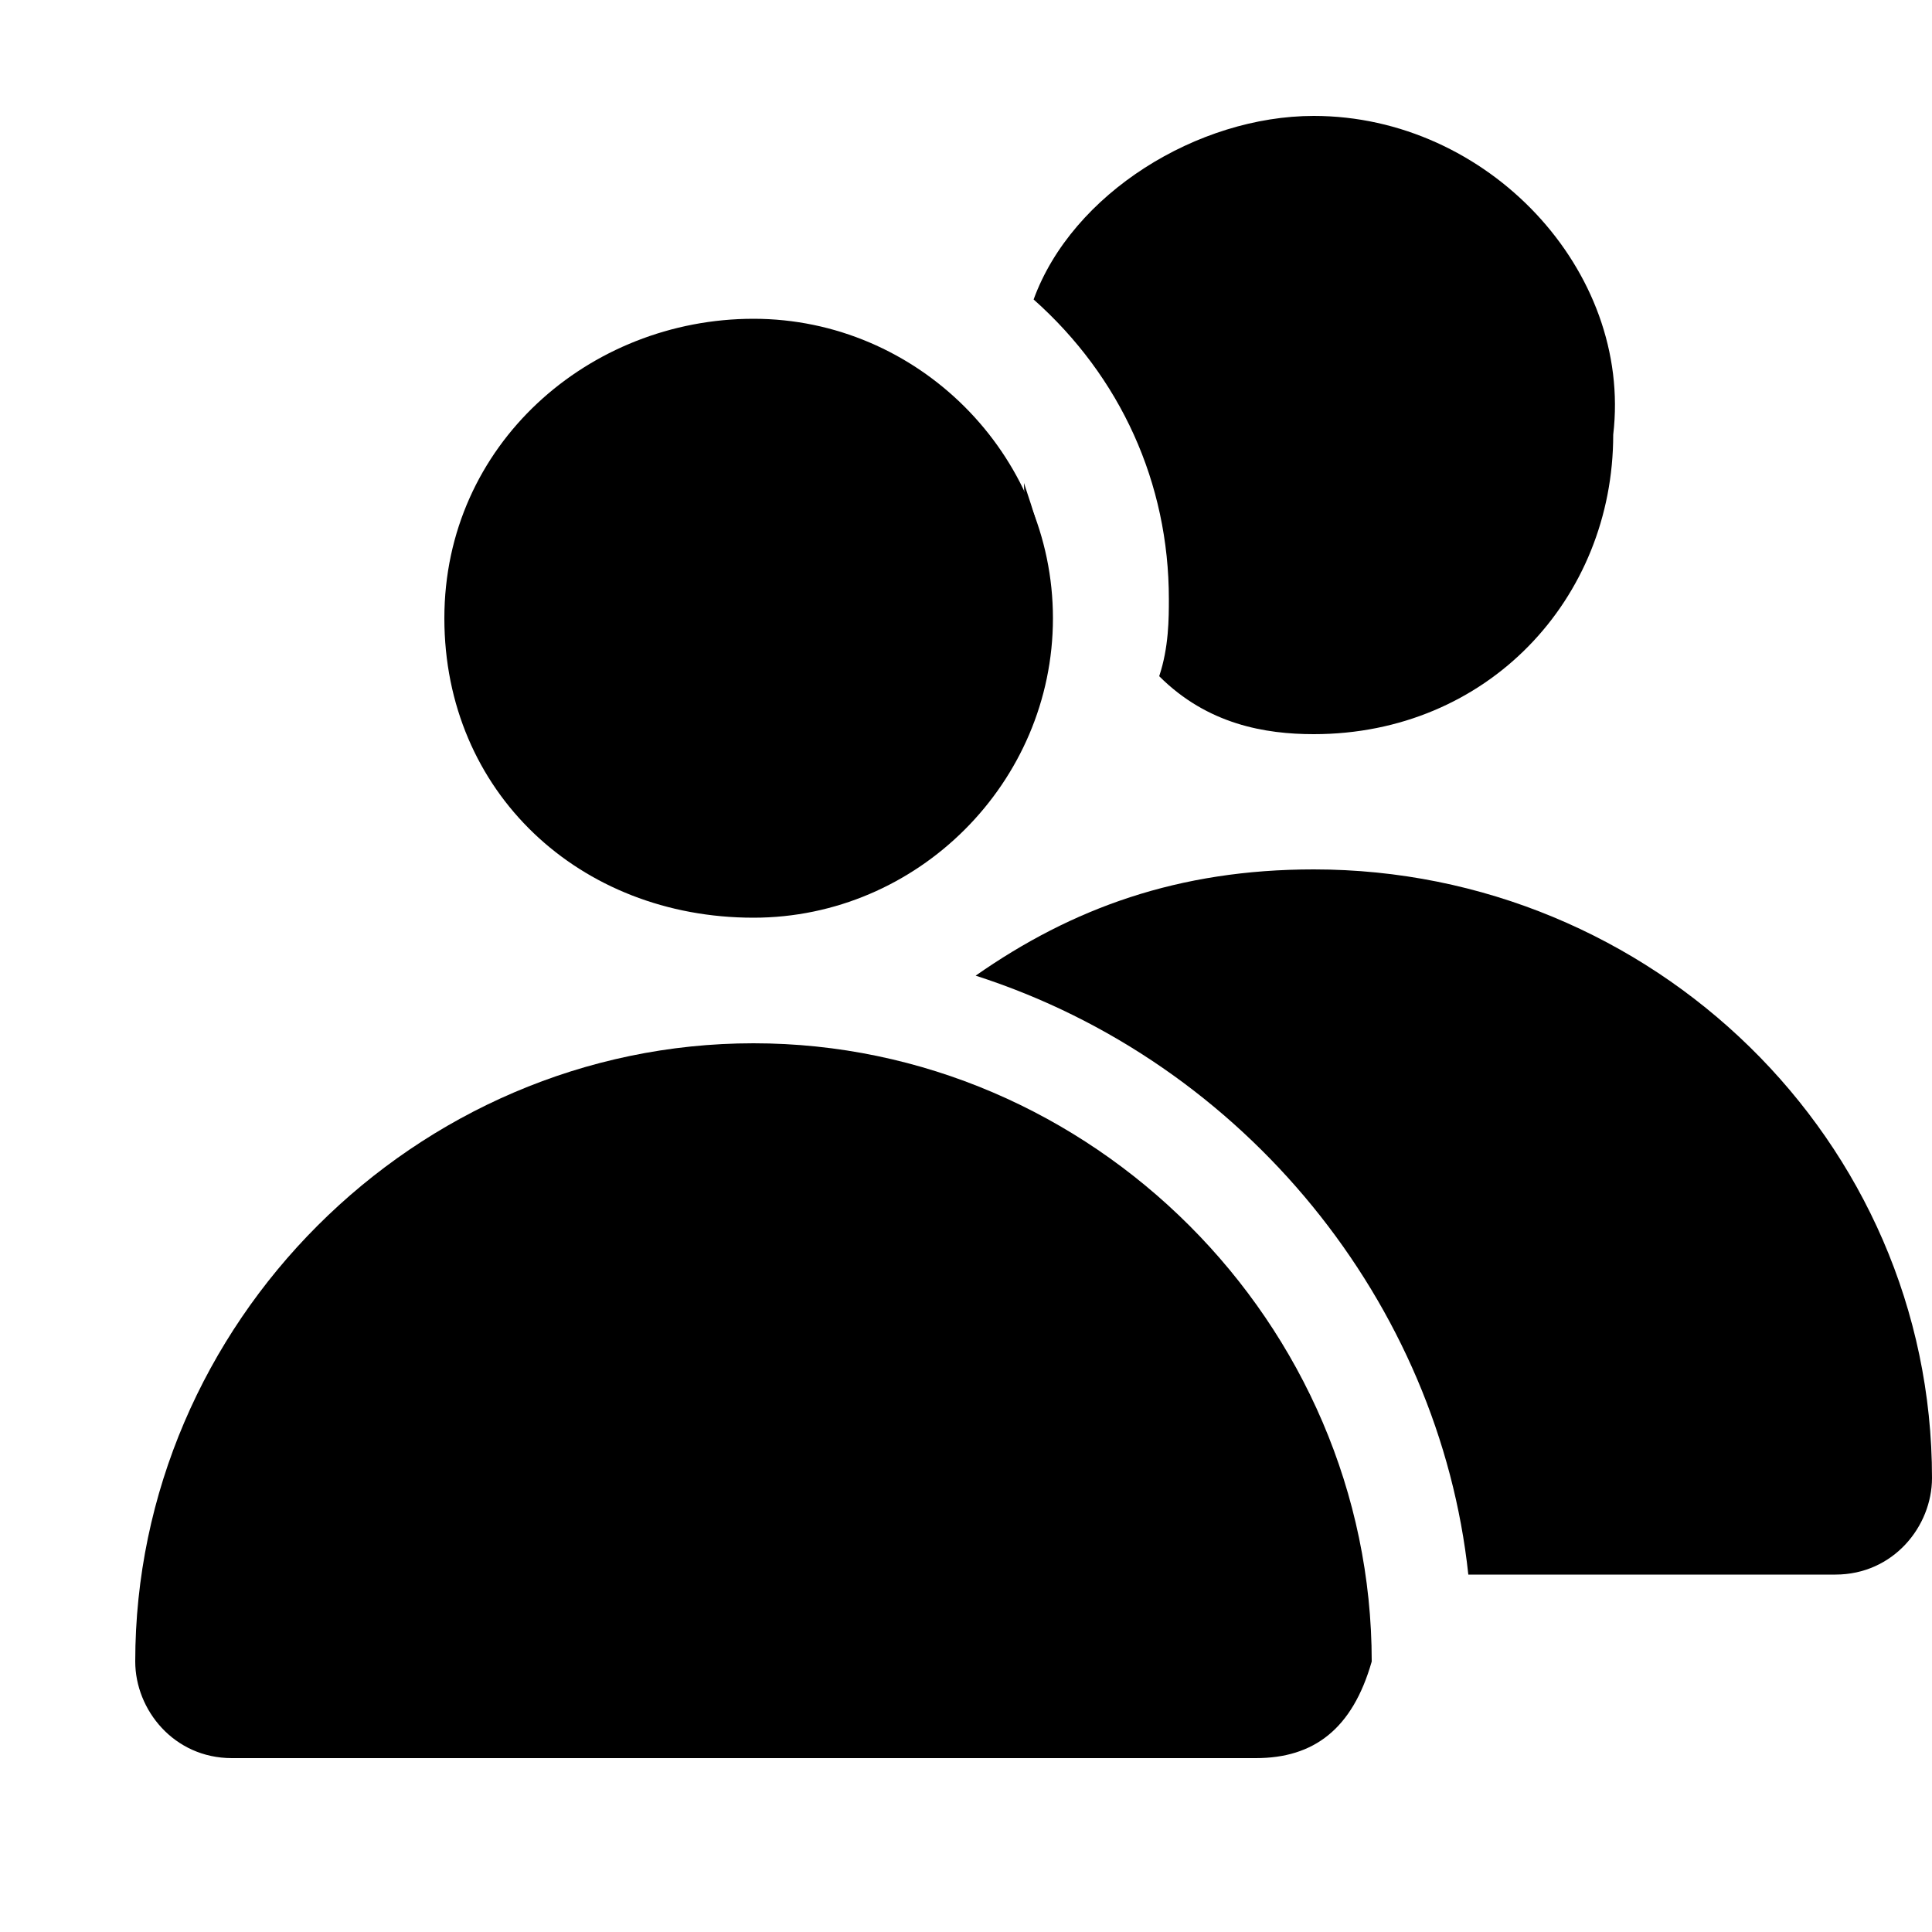
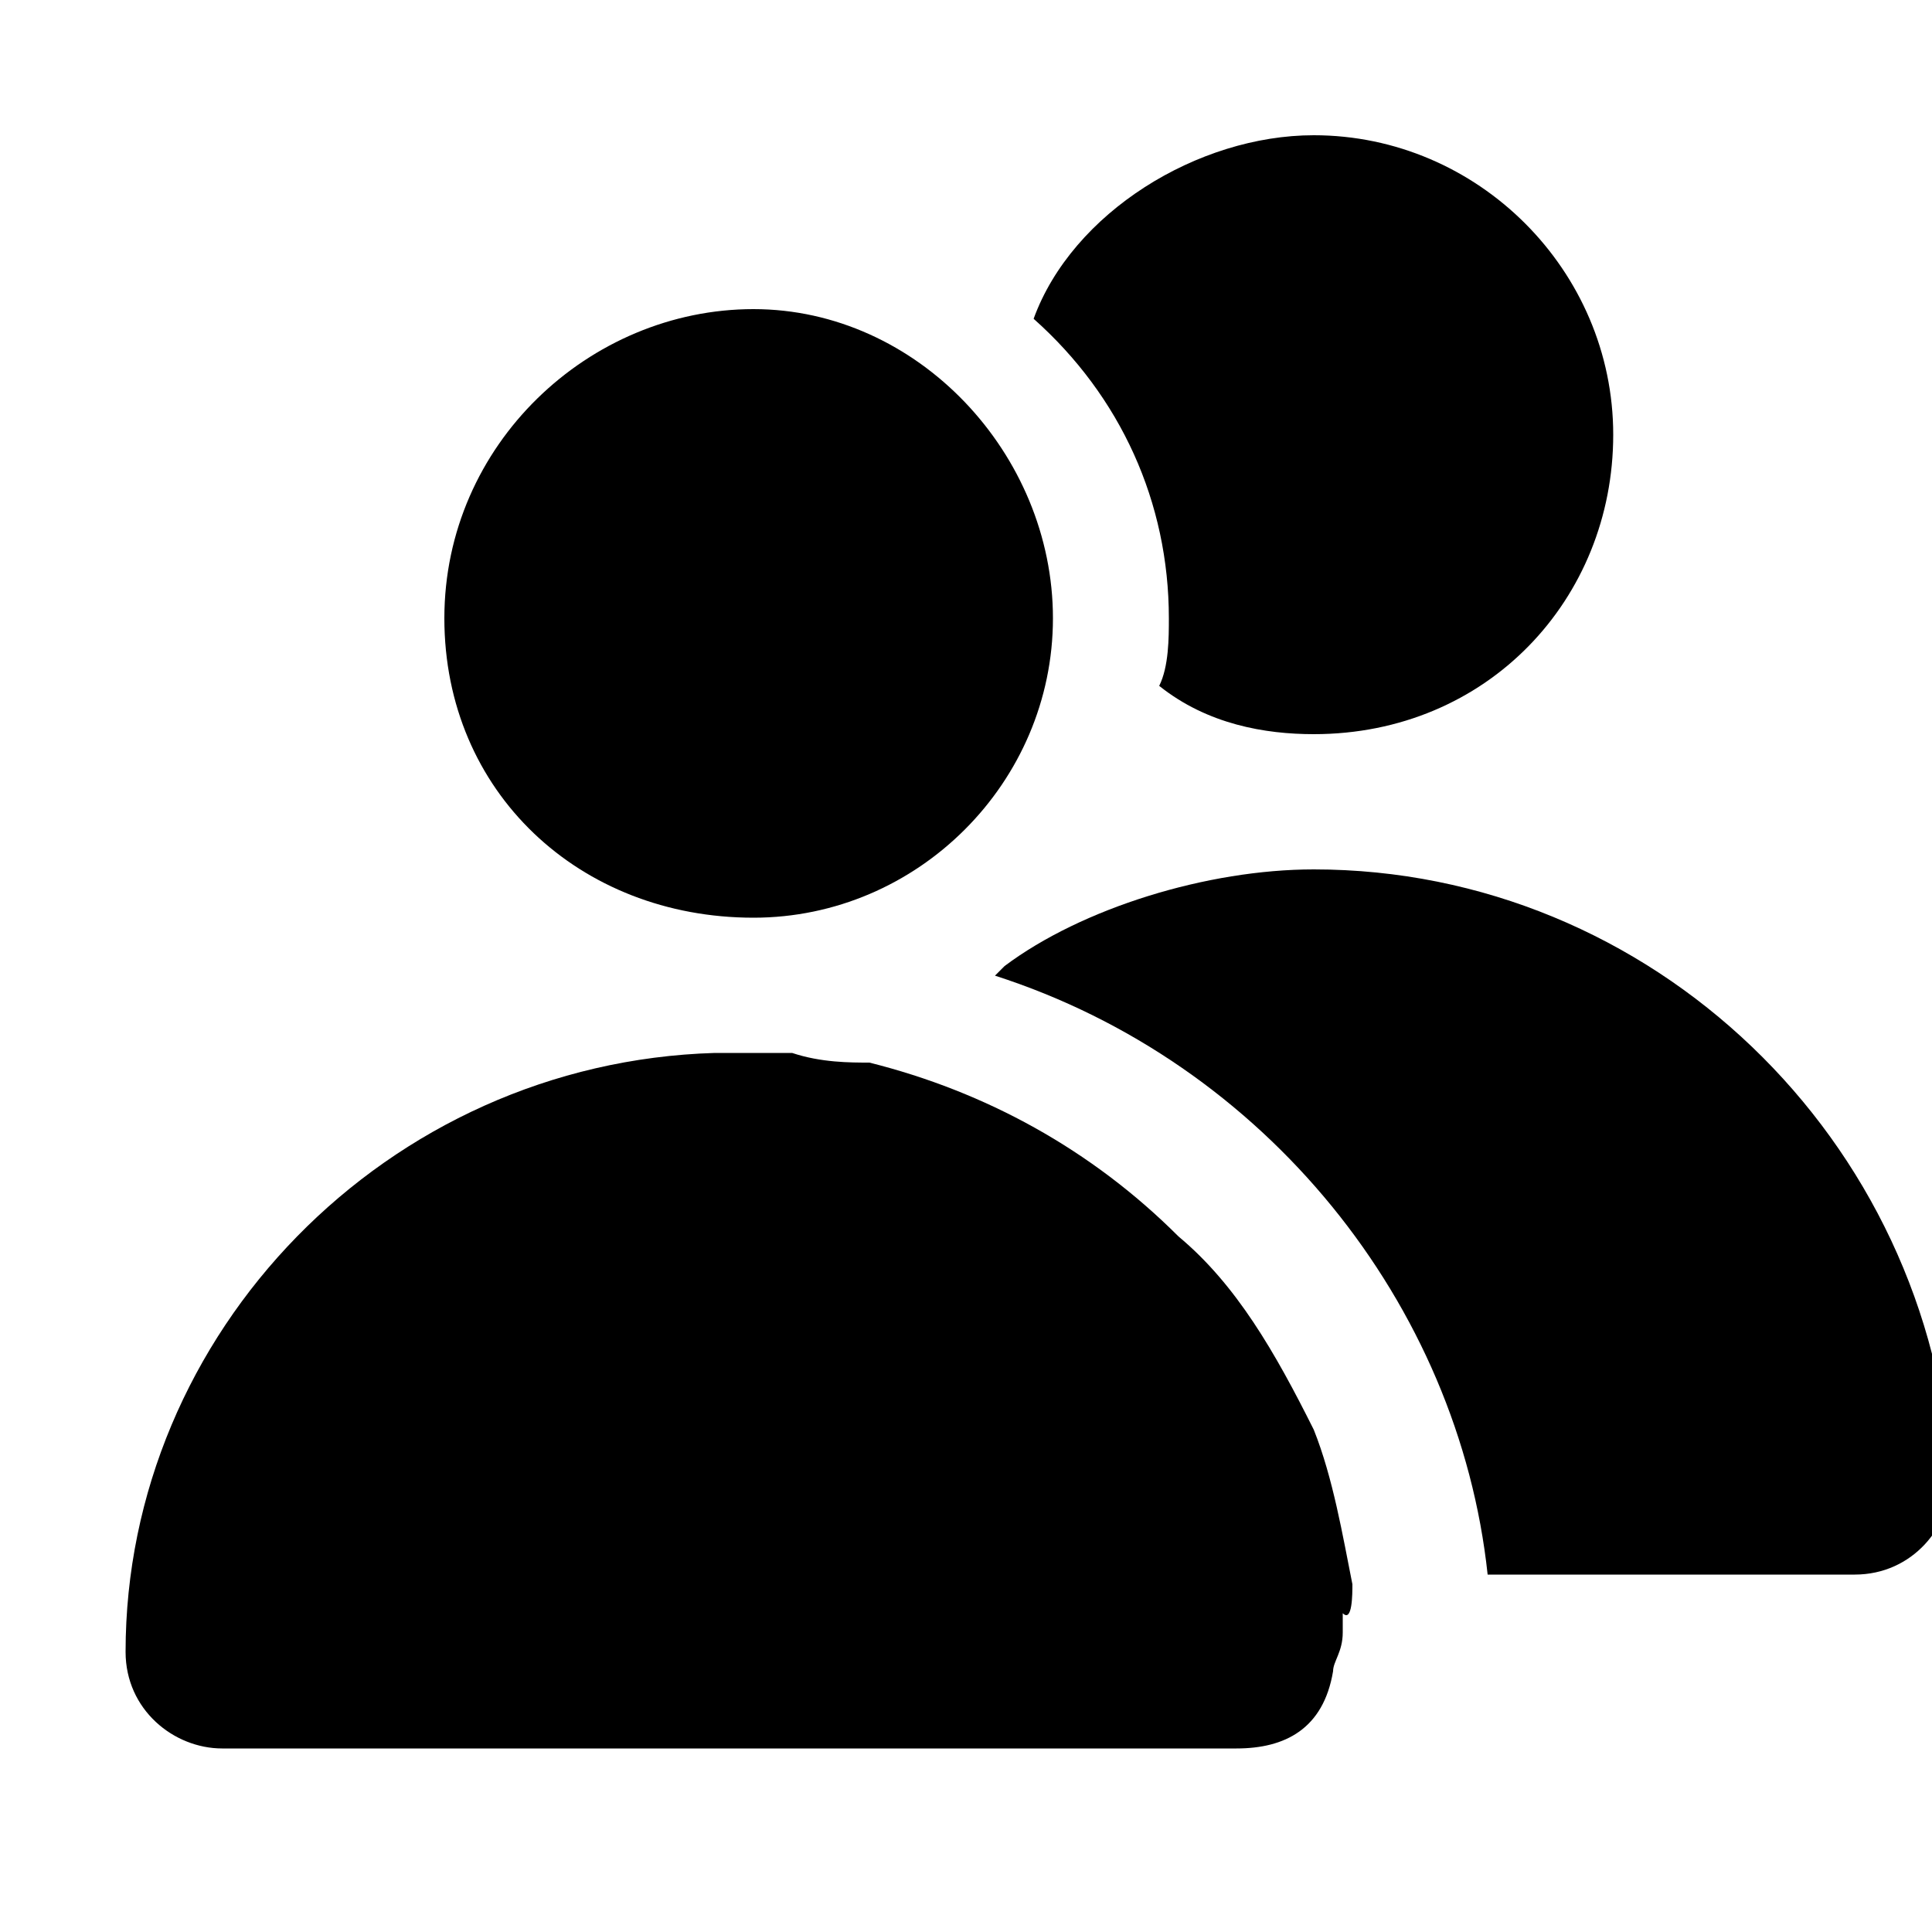
<svg xmlns="http://www.w3.org/2000/svg" xmlns:xlink="http://www.w3.org/1999/xlink" version="1.1" id="Layer_1" x="0px" y="0px" viewBox="0 0 20 20" style="enable-background:new 0 0 20 20;" xml:space="preserve">
  <style type="text/css">
	.st0{clip-path:url(#SVGID_2_);}
</style>
  <g>
    <defs>
      <rect id="SVGID_1_" width="20" height="20" />
    </defs>
    <clipPath id="SVGID_2_">
      <use xlink:href="#SVGID_1_" style="overflow:visible;" />
    </clipPath>
    <g class="st0">
-       <path d="M10.8,5.8c0-0.2-0.1-0.5-0.2-0.8C10.6,5.4,10.8,5.5,10.8,5.8z" />
-       <path d="M13.6,1.2c-1.2,0-2.5,0.8-2.9,1.9c0.9,0.8,1.4,1.9,1.4,3.1c0,0.2,0,0.5-0.1,0.8c0.5,0.5,1.1,0.6,1.6,0.6    c1.8,0,3.1-1.4,3.1-3.1C16.9,2.8,15.4,1.2,13.6,1.2z" />
-       <path d="M7.8,9.5c1.7,0,3.1-1.4,3.1-3.1S9.5,3.3,7.8,3.3S4.6,4.6,4.6,6.4S6,9.5,7.8,9.5z" />
-       <path d="M13.6,9c-1.4,0-2.5,0.4-3.5,1.1c2.8,0.9,4.8,3.4,5.1,6.2H19c0.6,0,1-0.5,1-1C20,11.8,17.1,9,13.6,9z" />
-       <path d="M13,18.2H2.4c-0.6,0-1-0.5-1-1c0-3.5,2.9-6.4,6.4-6.4s6.4,2.9,6.4,6.4C14,17.9,13.6,18.2,13,18.2z" />
+       <path d="M7.8,9.5c1.7,0,3.1-1.4,3.1-3.1S9.5,3.2,7.8,3.2S4.6,4.6,4.6,6.4S6,9.5,7.8,9.5z" />
+       <path d="M12,7.1c0.5,0.4,1.1,0.5,1.6,0.5c1.8,0,3.1-1.4,3.1-3.1s-1.4-3.1-3.1-3.1c-1.2,0-2.5,0.8-2.9,1.9c0.9,0.8,1.4,1.9,1.4,3.1    C12.1,6.6,12.1,6.9,12,7.1z" />
+       <path d="M13.6,9c-1.1,0-2.4,0.4-3.2,1l-0.1,0.1c2.8,0.9,4.8,3.4,5.1,6.2h3.8c0.6,0,1-0.5,1-1C20,11.8,17.1,9,13.6,9z" />
+       <path d="M14,16.4c-0.1-0.5-0.2-1.1-0.4-1.6c-0.4-0.8-0.8-1.5-1.4-2c-0.9-0.9-2-1.5-3.2-1.8c-0.2,0-0.5,0-0.8-0.1    c-0.1,0-0.6,0-0.8,0c-3.4,0.1-6.1,2.9-6.1,6.2c0,0.6,0.5,1,1,1h10.5c0.5,0,0.9-0.2,1-0.8c0-0.1,0.1-0.2,0.1-0.4s0-0.1,0-0.2    C14,16.8,14,16.5,14,16.4z" />
    </g>
  </g>
</svg>
